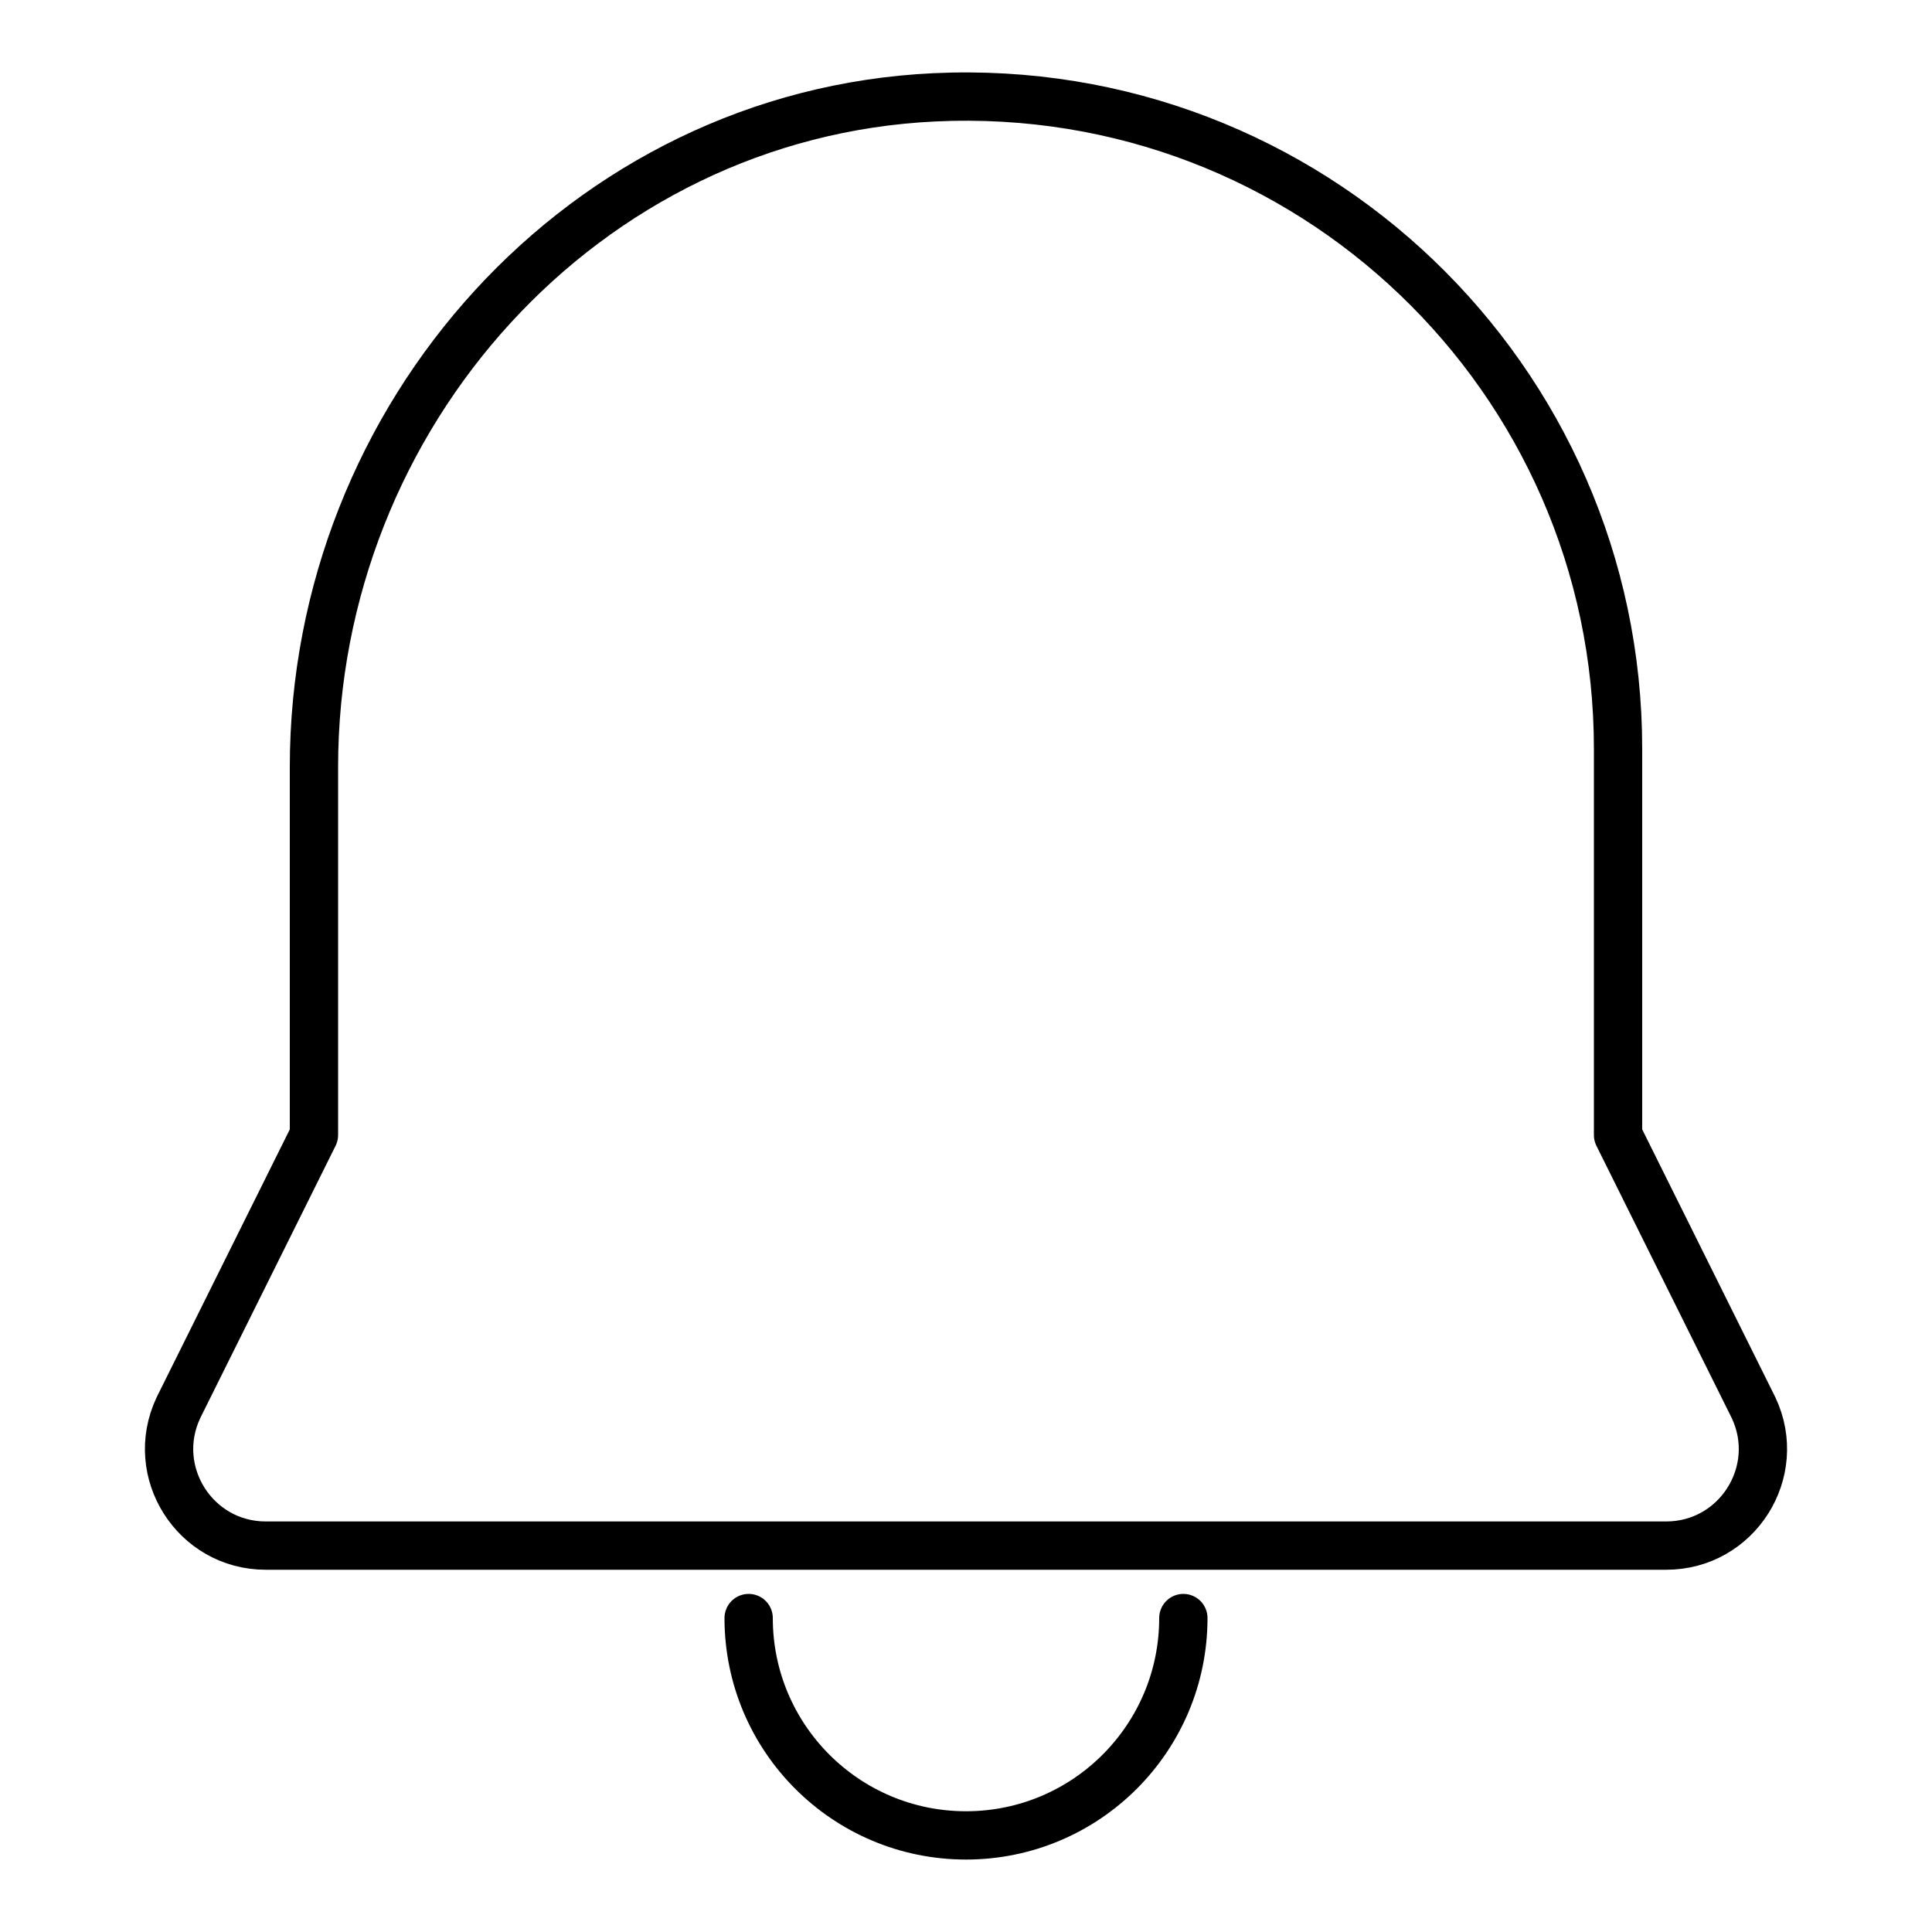
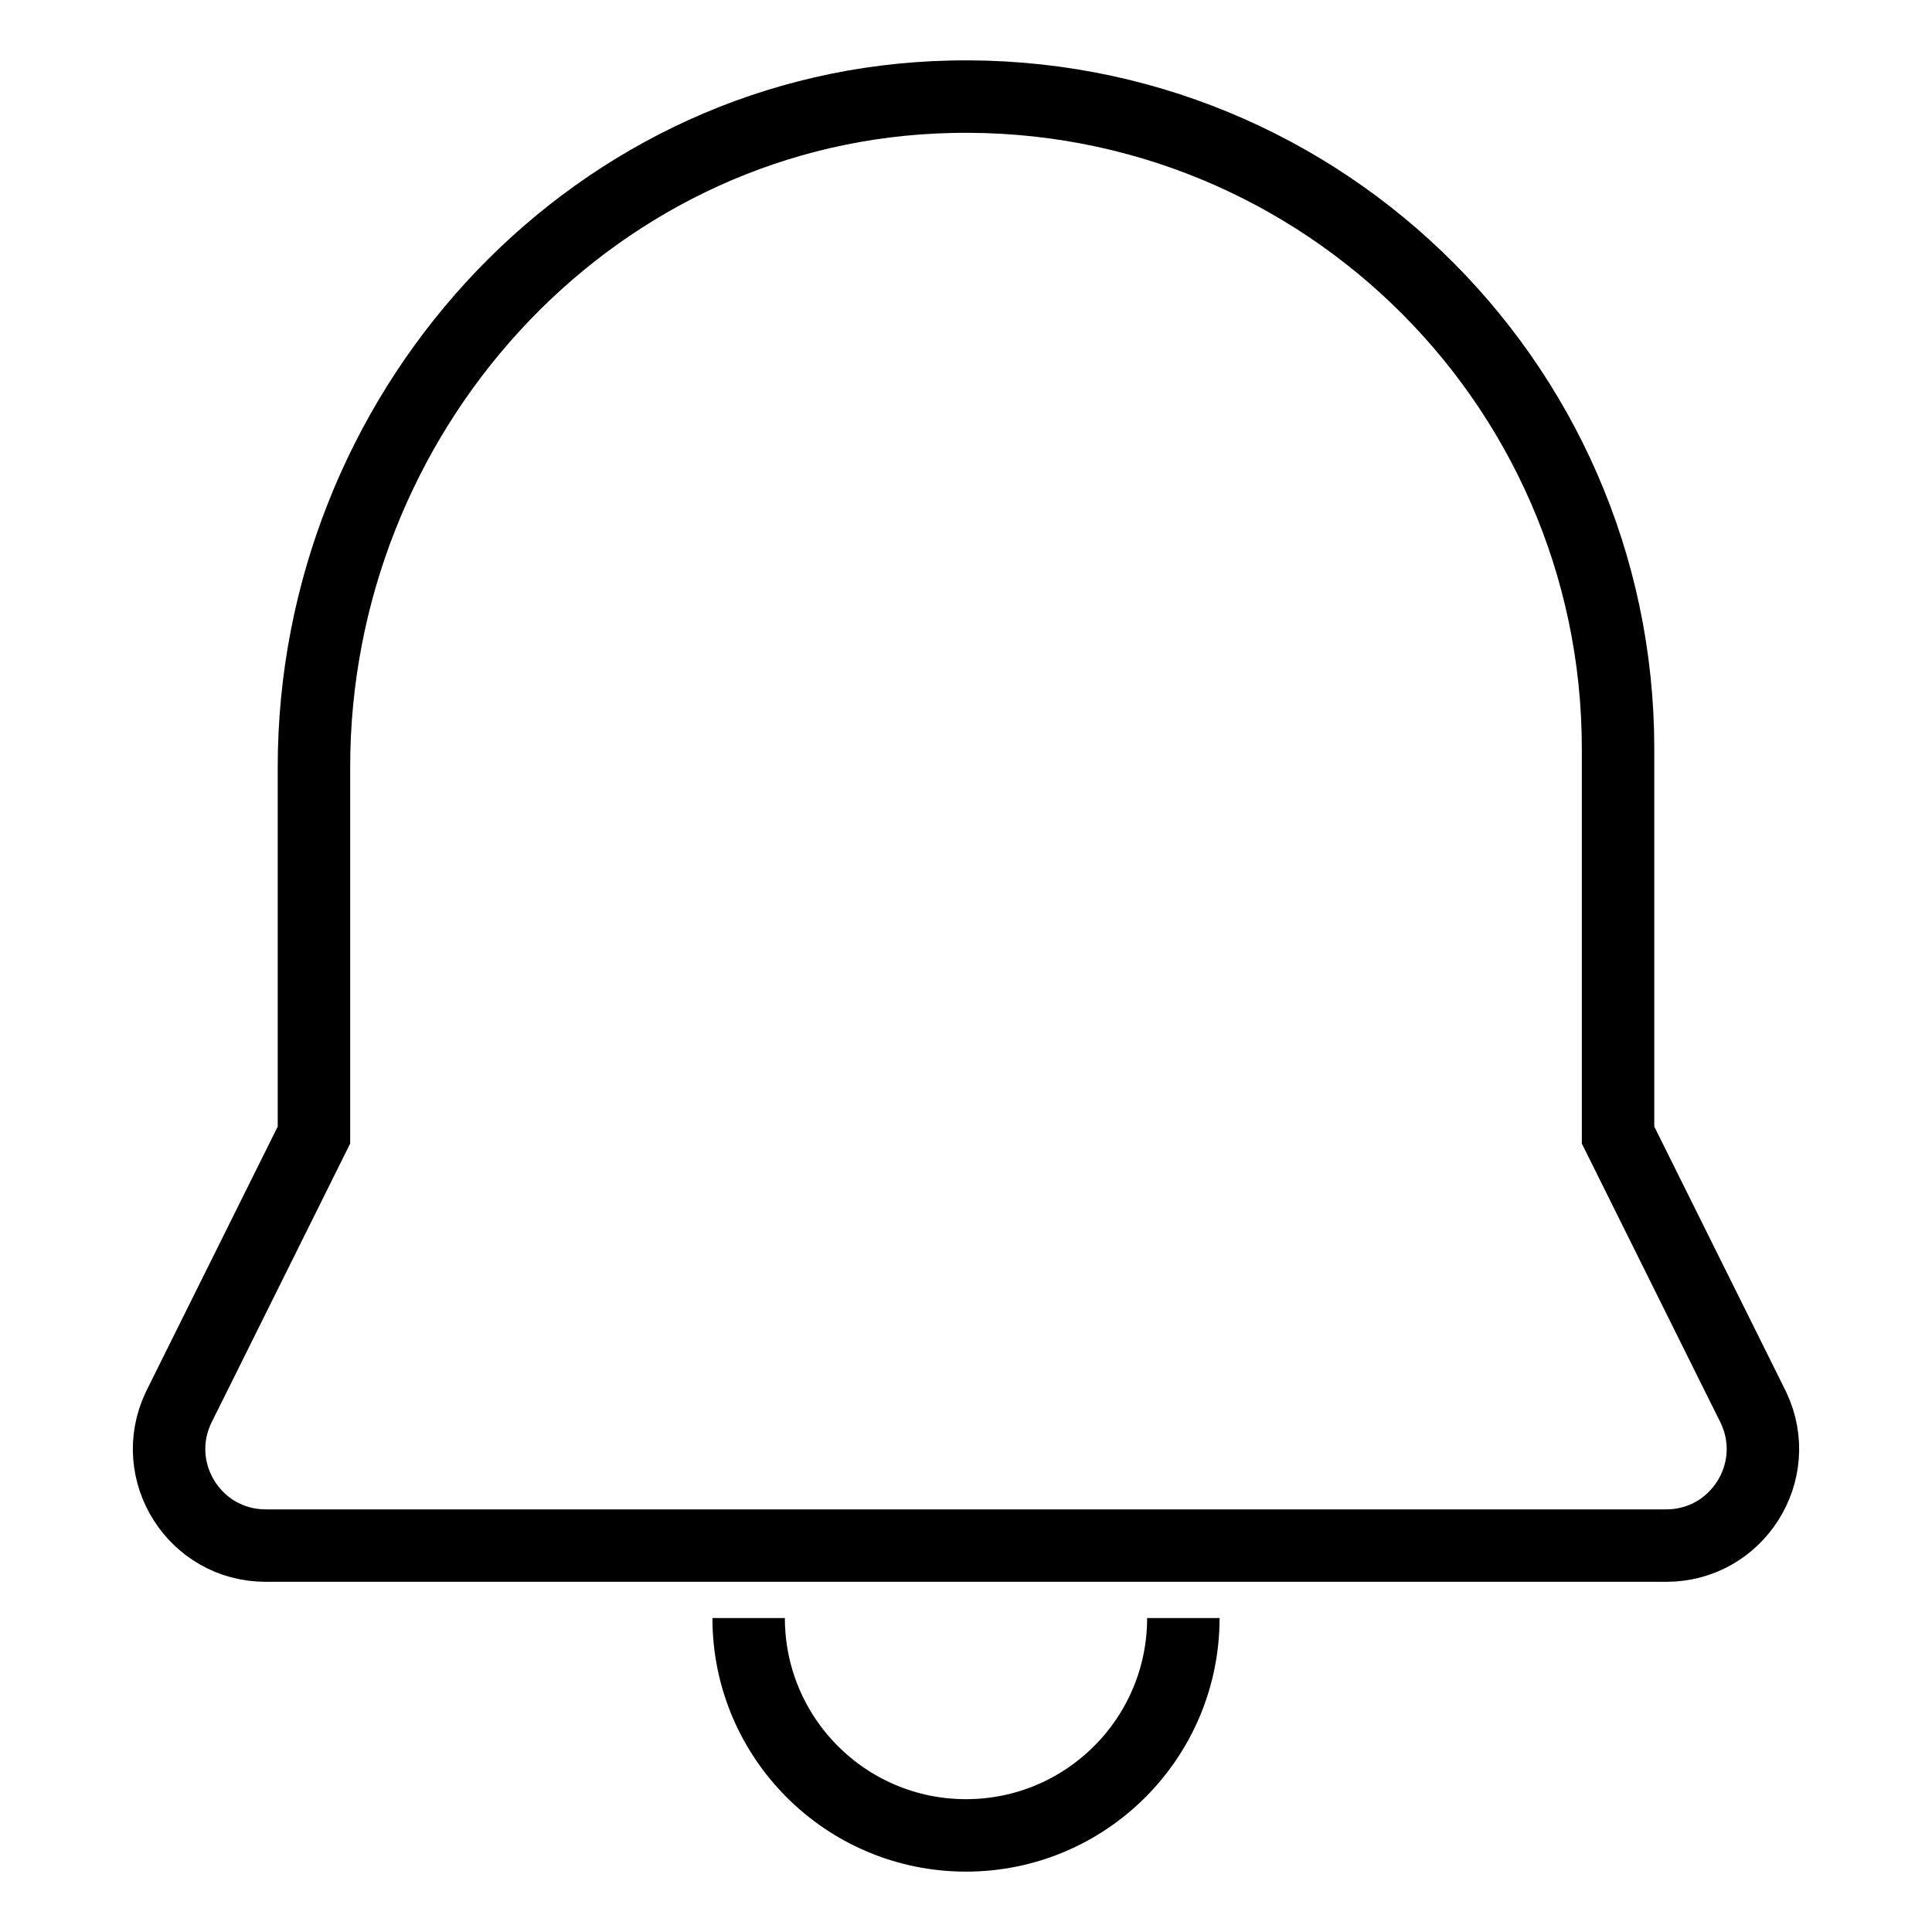
- <svg xmlns="http://www.w3.org/2000/svg" version="1.1" viewBox="4 3.5 40 40" stroke="currentColor" stroke-width="1" stroke-linecap="round" stroke-linejoin="round" stroke-miterlimit="10">
+ <svg xmlns="http://www.w3.org/2000/svg" version="1.1" viewBox="4 3.5 40 40" stroke="currentColor" stroke-width="1.5">
  <path style="fill: none;" d="M23.347,5.515C16.086,5.857,10.5,12.112,10.5,19.381l0,7.619l-2.807,5.648C7.069,33.975,8.036,35.5,9.502,35.5h28.995c1.466,0,2.434-1.525,1.81-2.852L37.5,27v-8C37.5,11.328,31.1,5.15,23.347,5.515z" />
  <path style="fill: none;" d="M28.5,37c0,2.485-2.015,4.5-4.5,4.5s-4.5-2.015-4.5-4.5" />
</svg>
